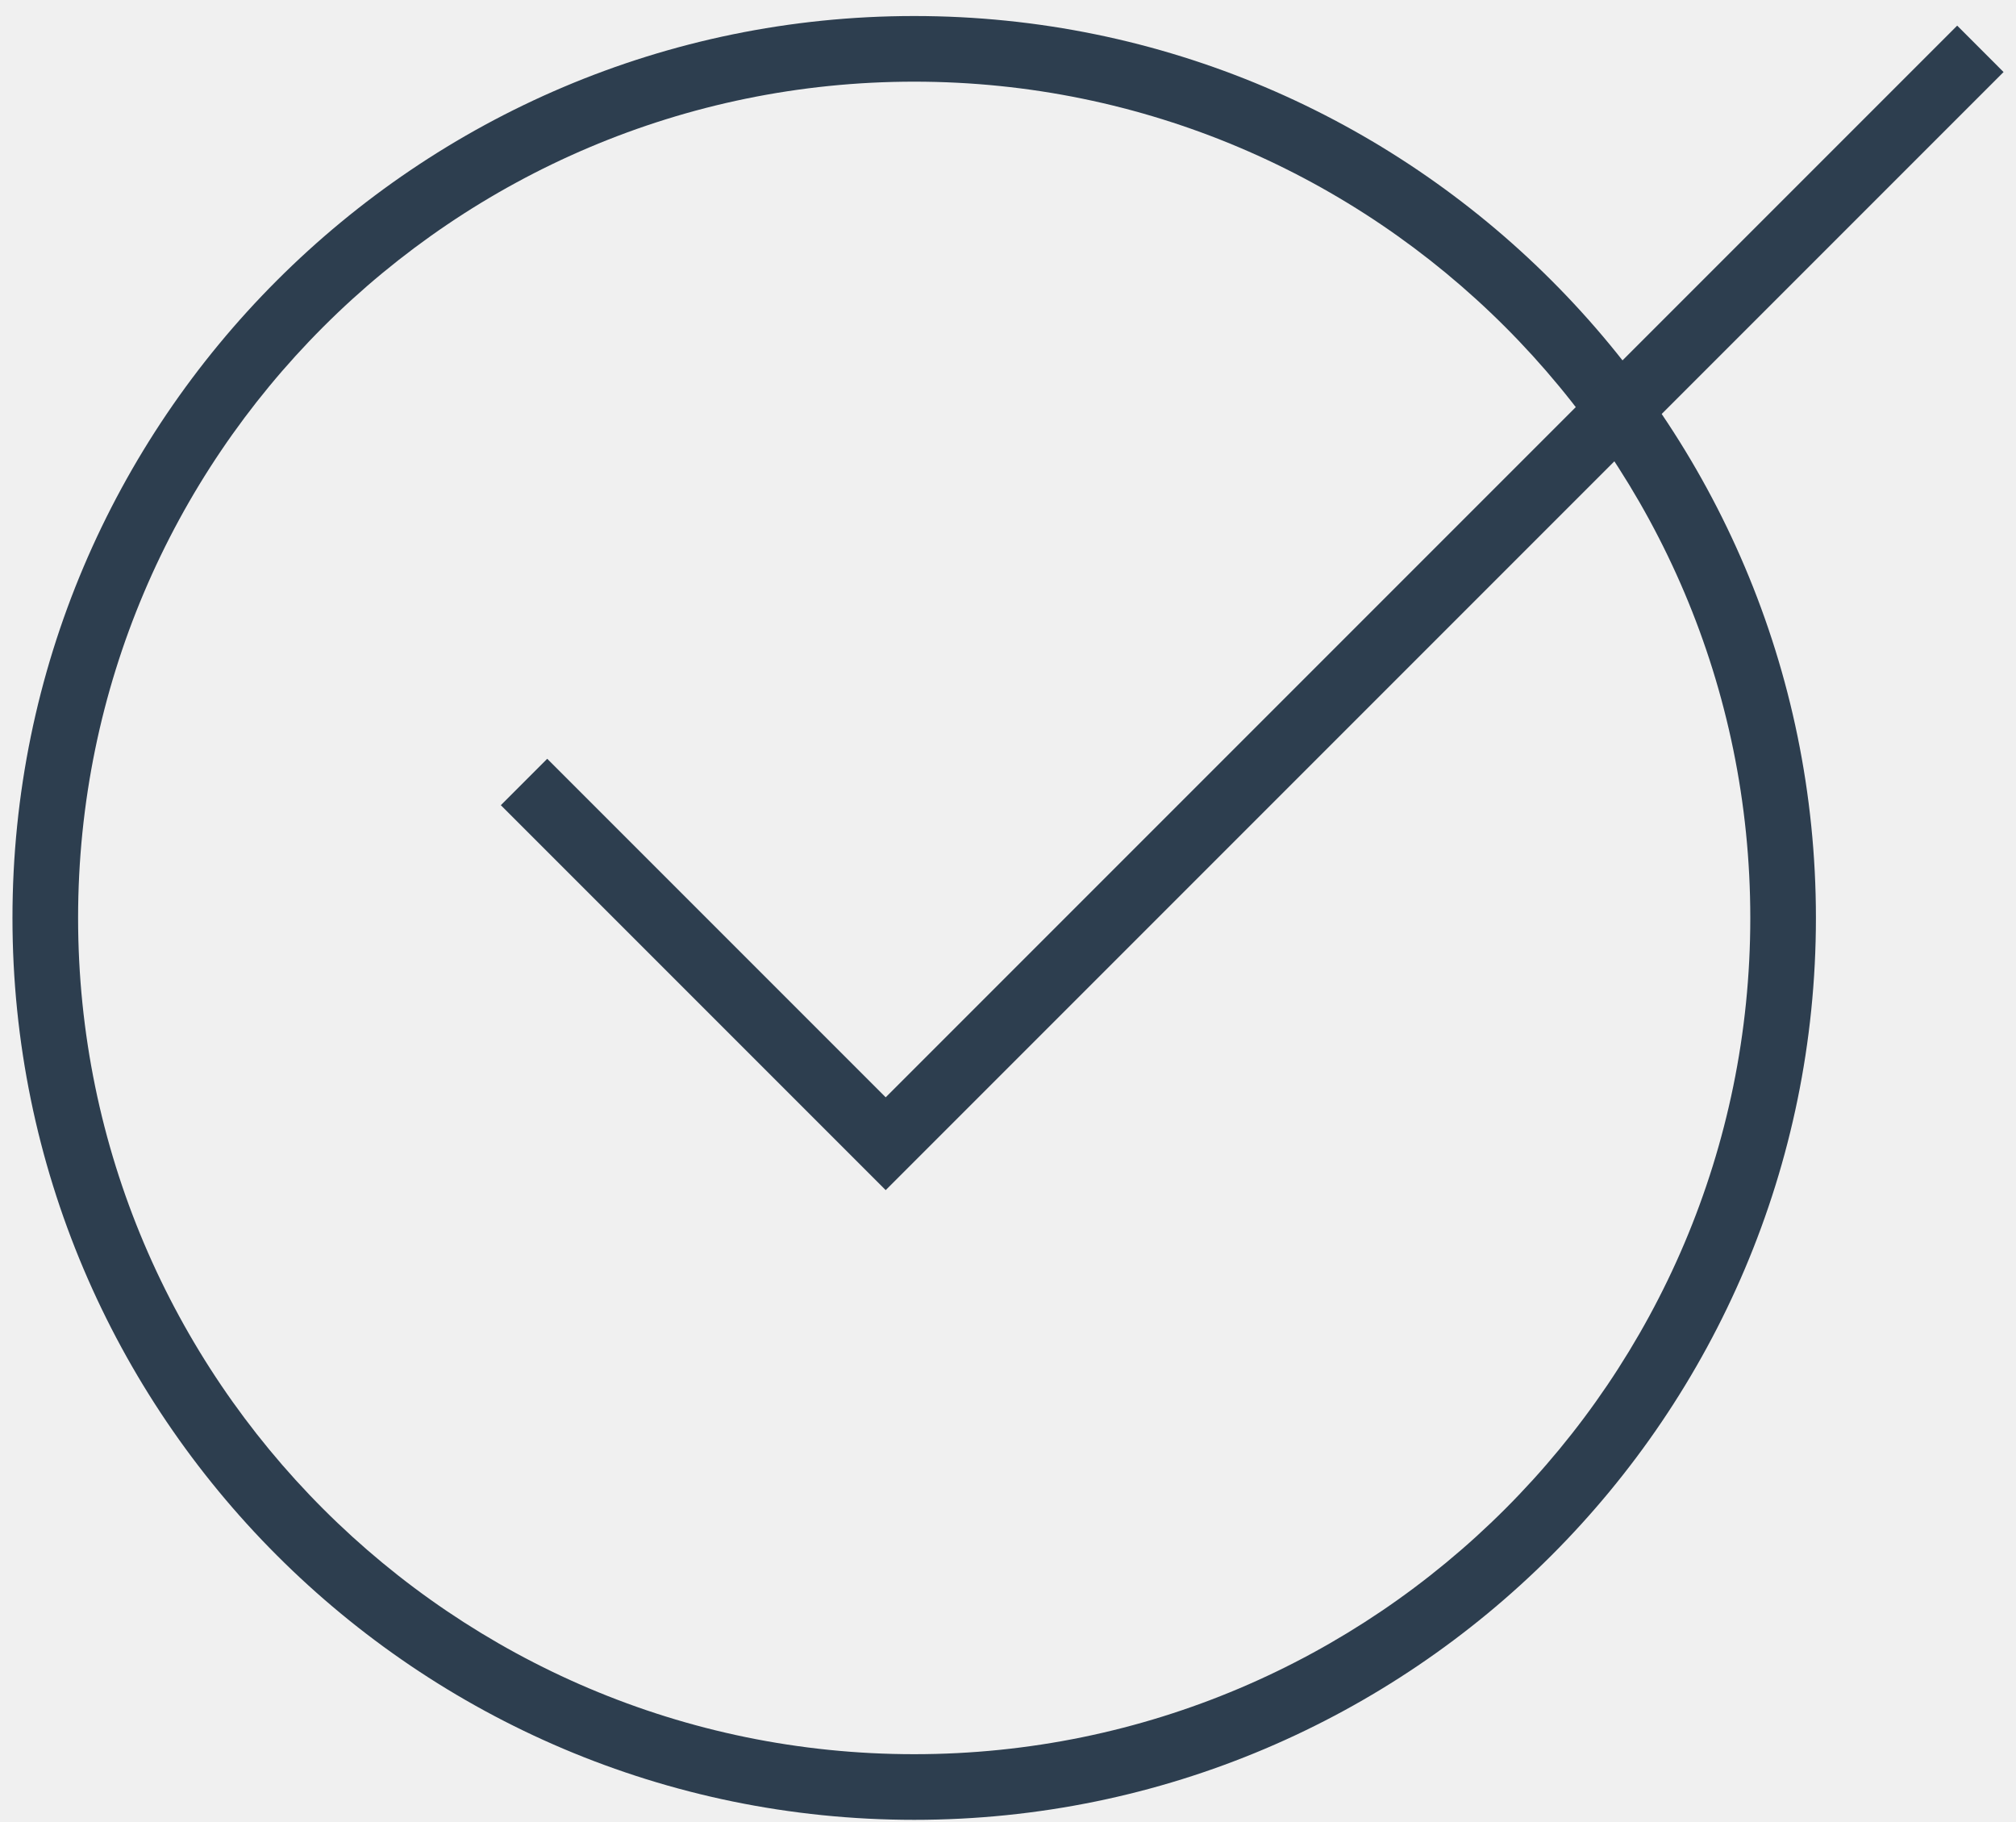
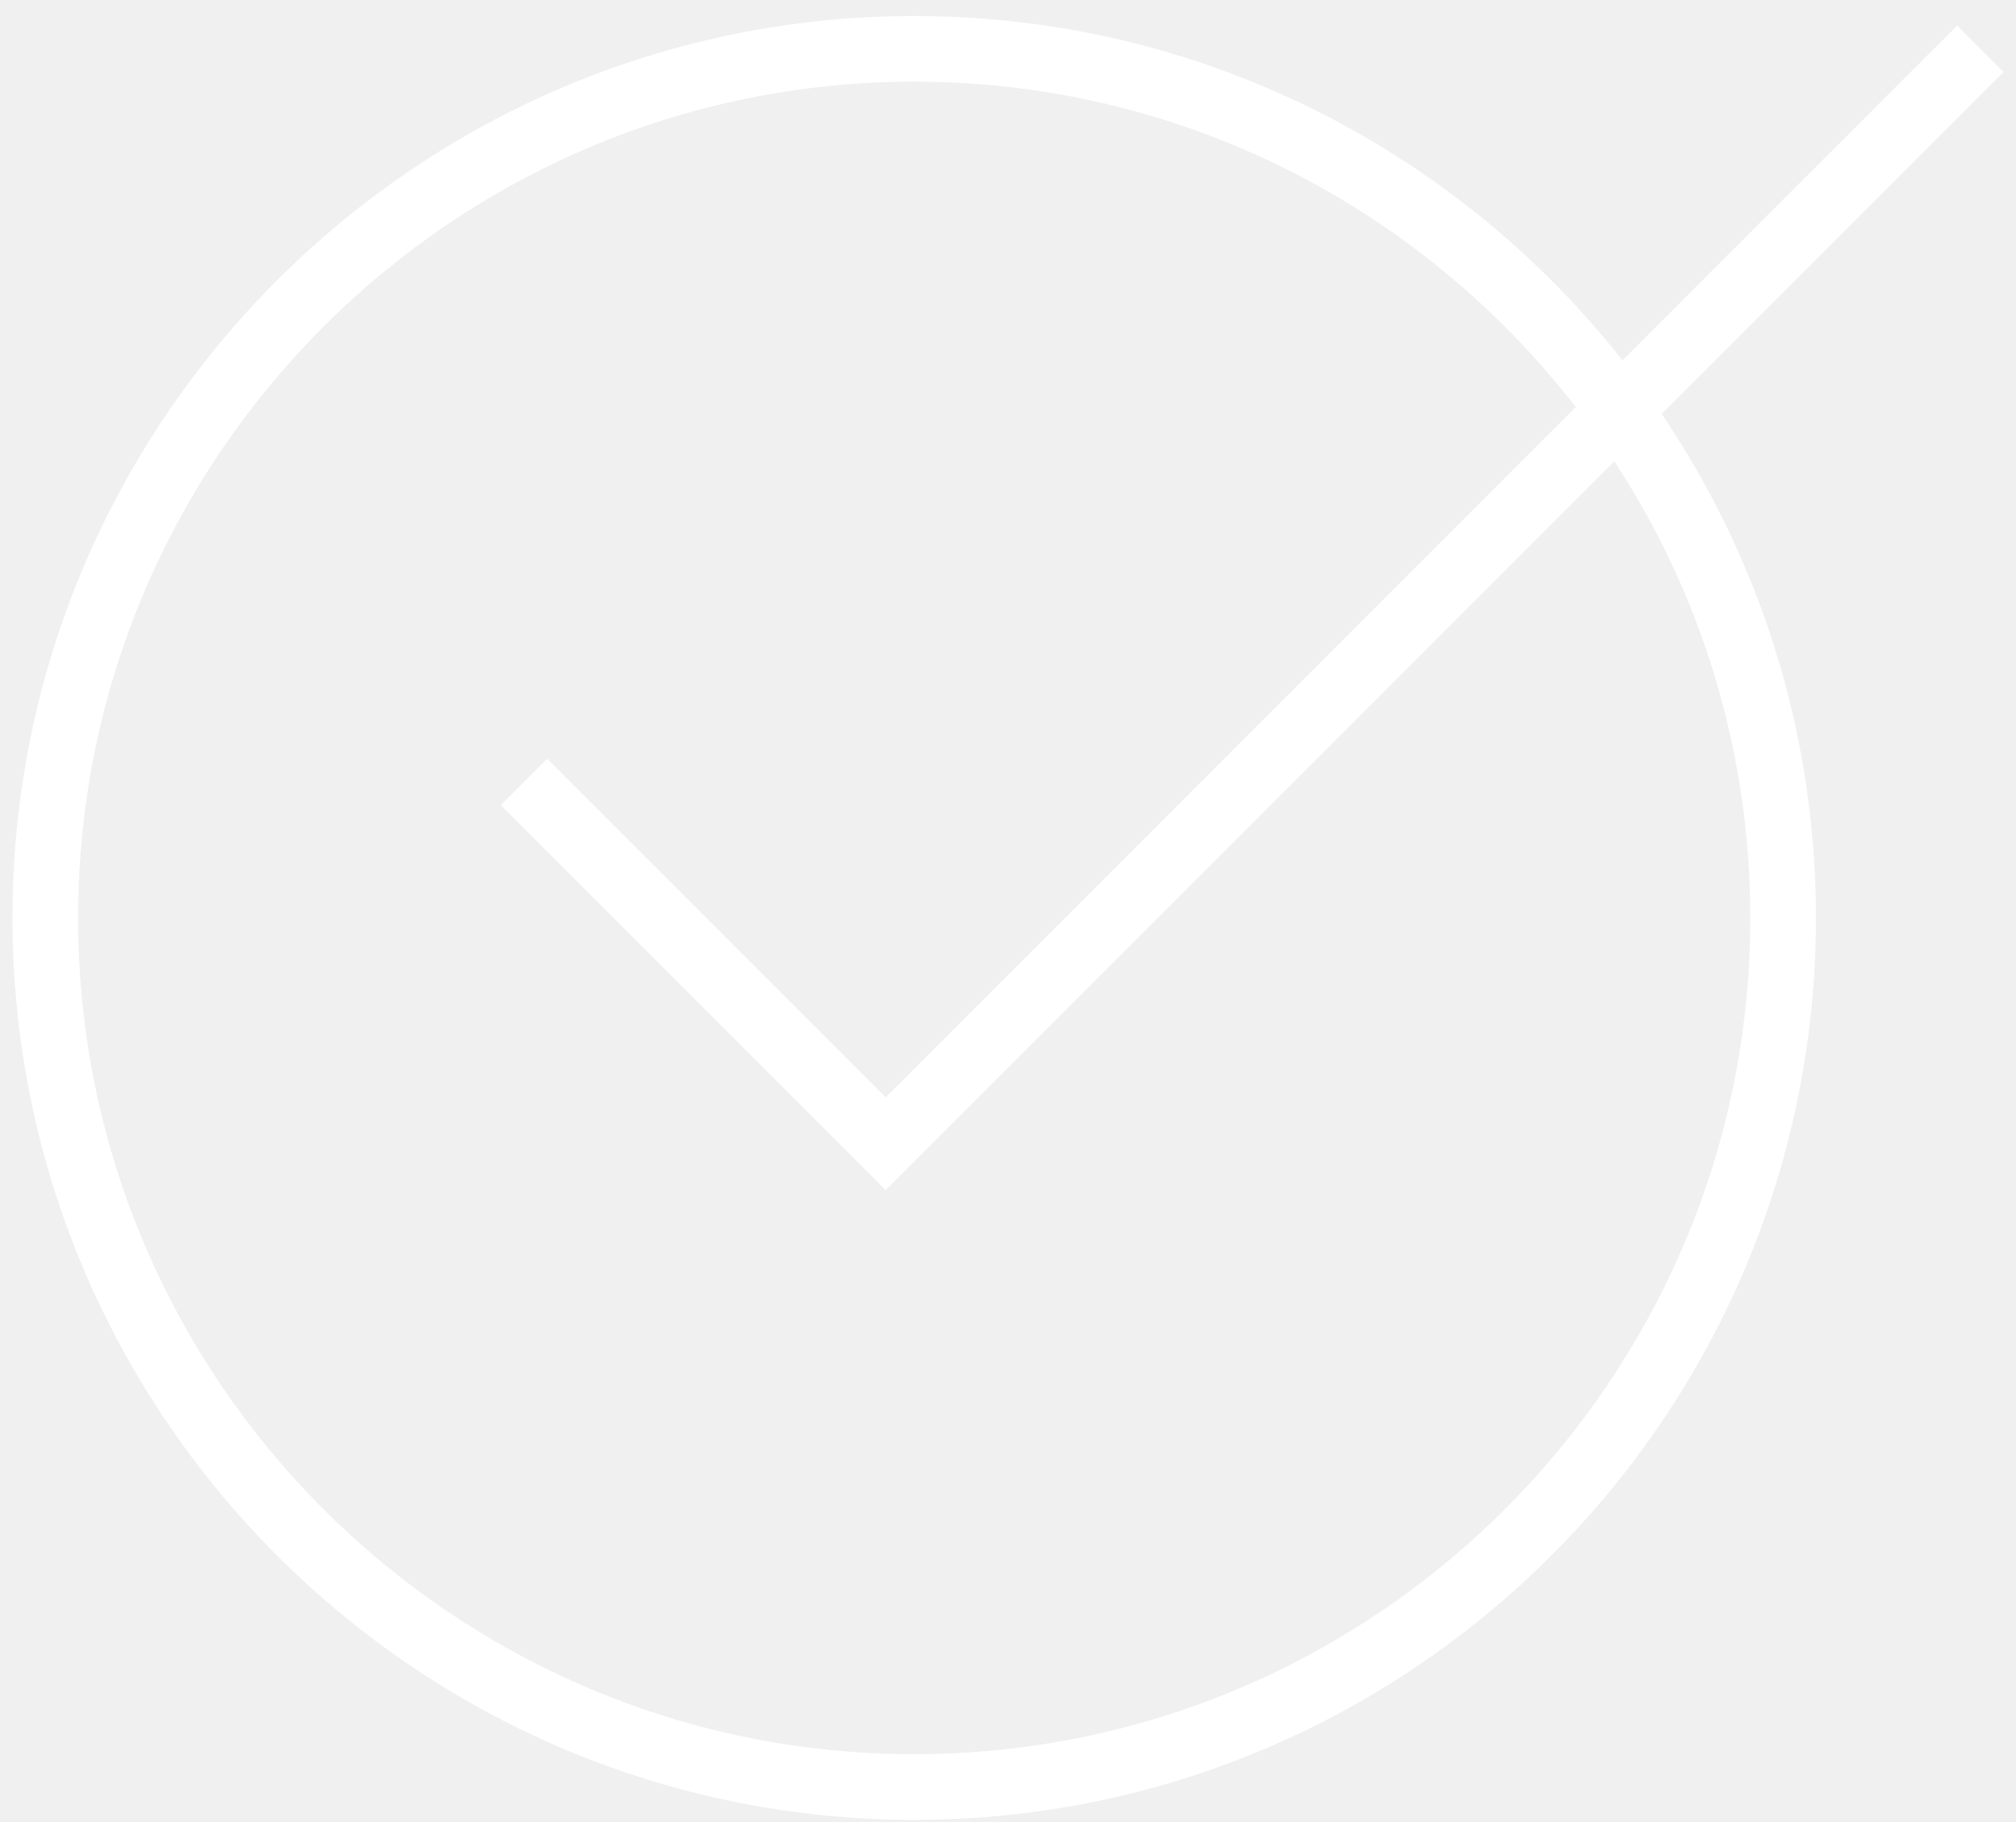
<svg xmlns="http://www.w3.org/2000/svg" width="114" height="103" viewBox="0 0 114 103" fill="none">
-   <path fill-rule="evenodd" clip-rule="evenodd" d="M51.696 4.617C25.626 4.617 4.416 25.826 4.416 51.897C4.416 77.967 25.626 99.177 51.696 99.177C77.766 99.177 98.975 77.967 98.975 51.897C98.975 25.826 77.766 4.617 51.696 4.617ZM51.696 102.888C23.579 102.888 0.705 80.013 0.705 51.897C0.705 23.78 23.579 0.906 51.696 0.906C79.812 0.906 102.686 23.78 102.686 51.897C102.686 80.013 79.812 102.888 51.696 102.888Z" fill="#2D3E4F" />
-   <path fill-rule="evenodd" clip-rule="evenodd" d="M50.084 67.286L28.321 45.523L30.945 42.899L50.084 62.038L110.674 1.449L113.297 4.073L50.084 67.286Z" fill="#2D3E4F" />
+   <path fill-rule="evenodd" clip-rule="evenodd" d="M51.696 4.617C25.626 4.617 4.416 25.826 4.416 51.897C4.416 77.967 25.626 99.177 51.696 99.177C77.766 99.177 98.975 77.967 98.975 51.897C98.975 25.826 77.766 4.617 51.696 4.617ZM51.696 102.888C23.579 102.888 0.705 80.013 0.705 51.897C0.705 23.78 23.579 0.906 51.696 0.906C79.812 0.906 102.686 23.78 102.686 51.897C102.686 80.013 79.812 102.888 51.696 102.888Z" fill="white" />
+   <path fill-rule="evenodd" clip-rule="evenodd" d="M50.084 67.286L28.321 45.523L30.945 42.899L50.084 62.038L110.674 1.449L113.297 4.073L50.084 67.286Z" fill="white" />
</svg>
